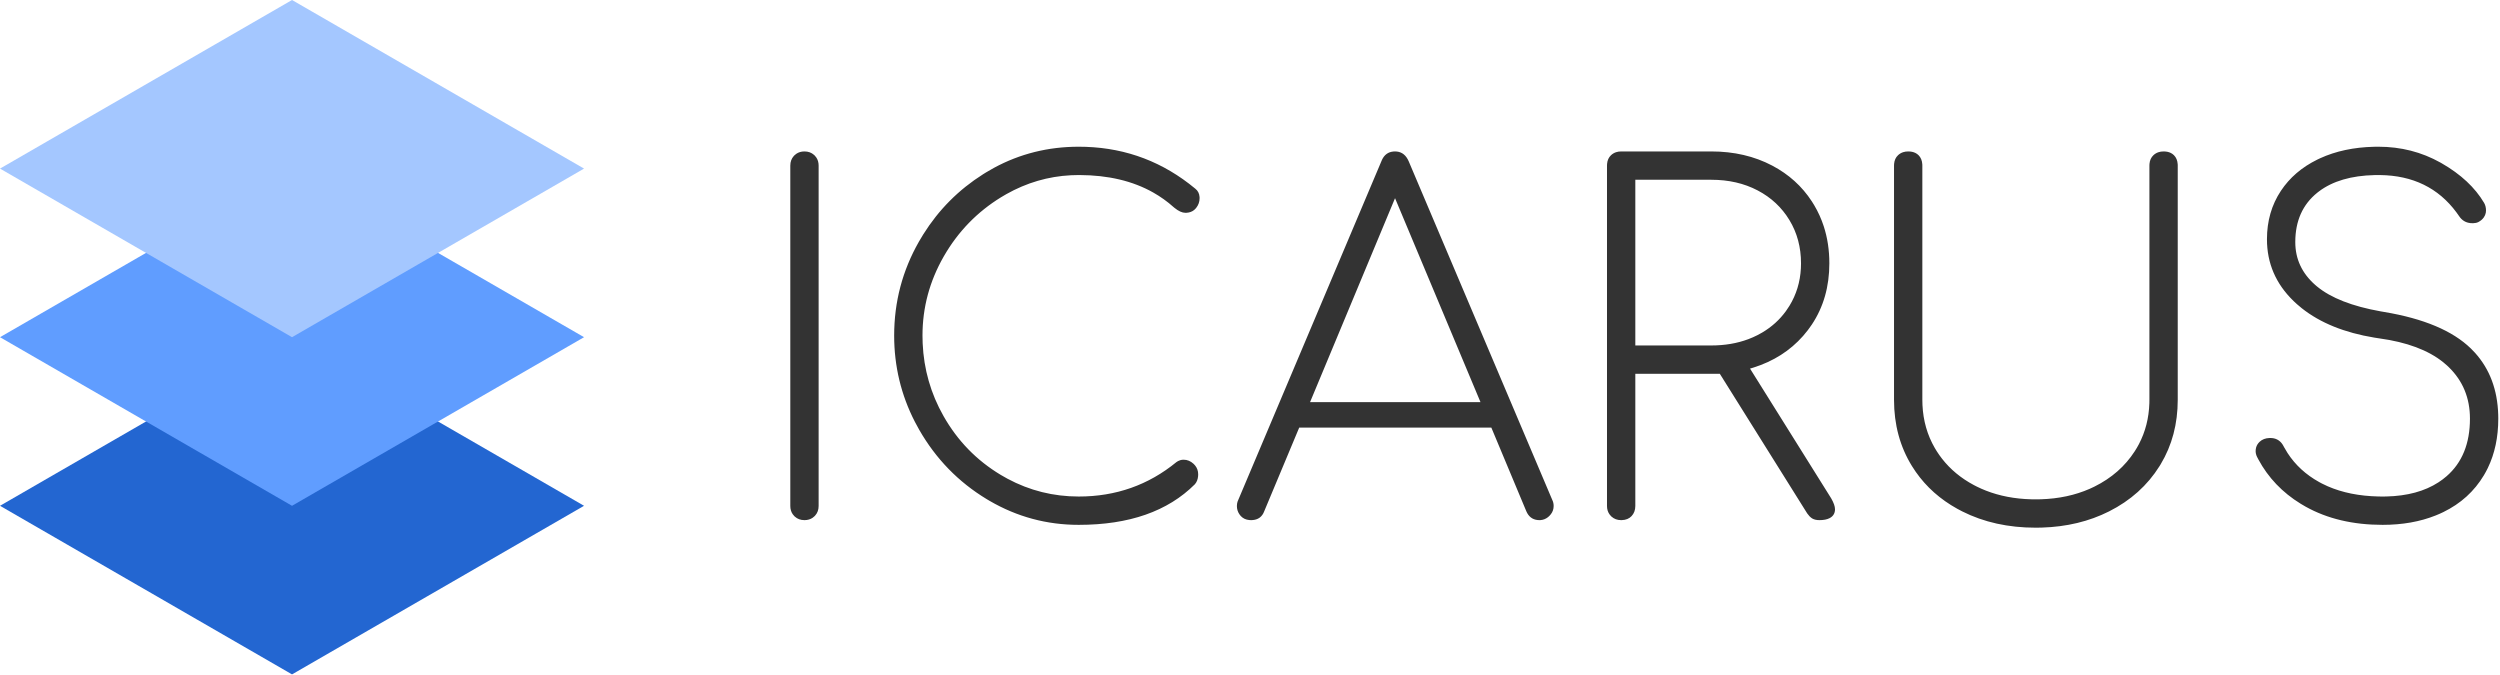
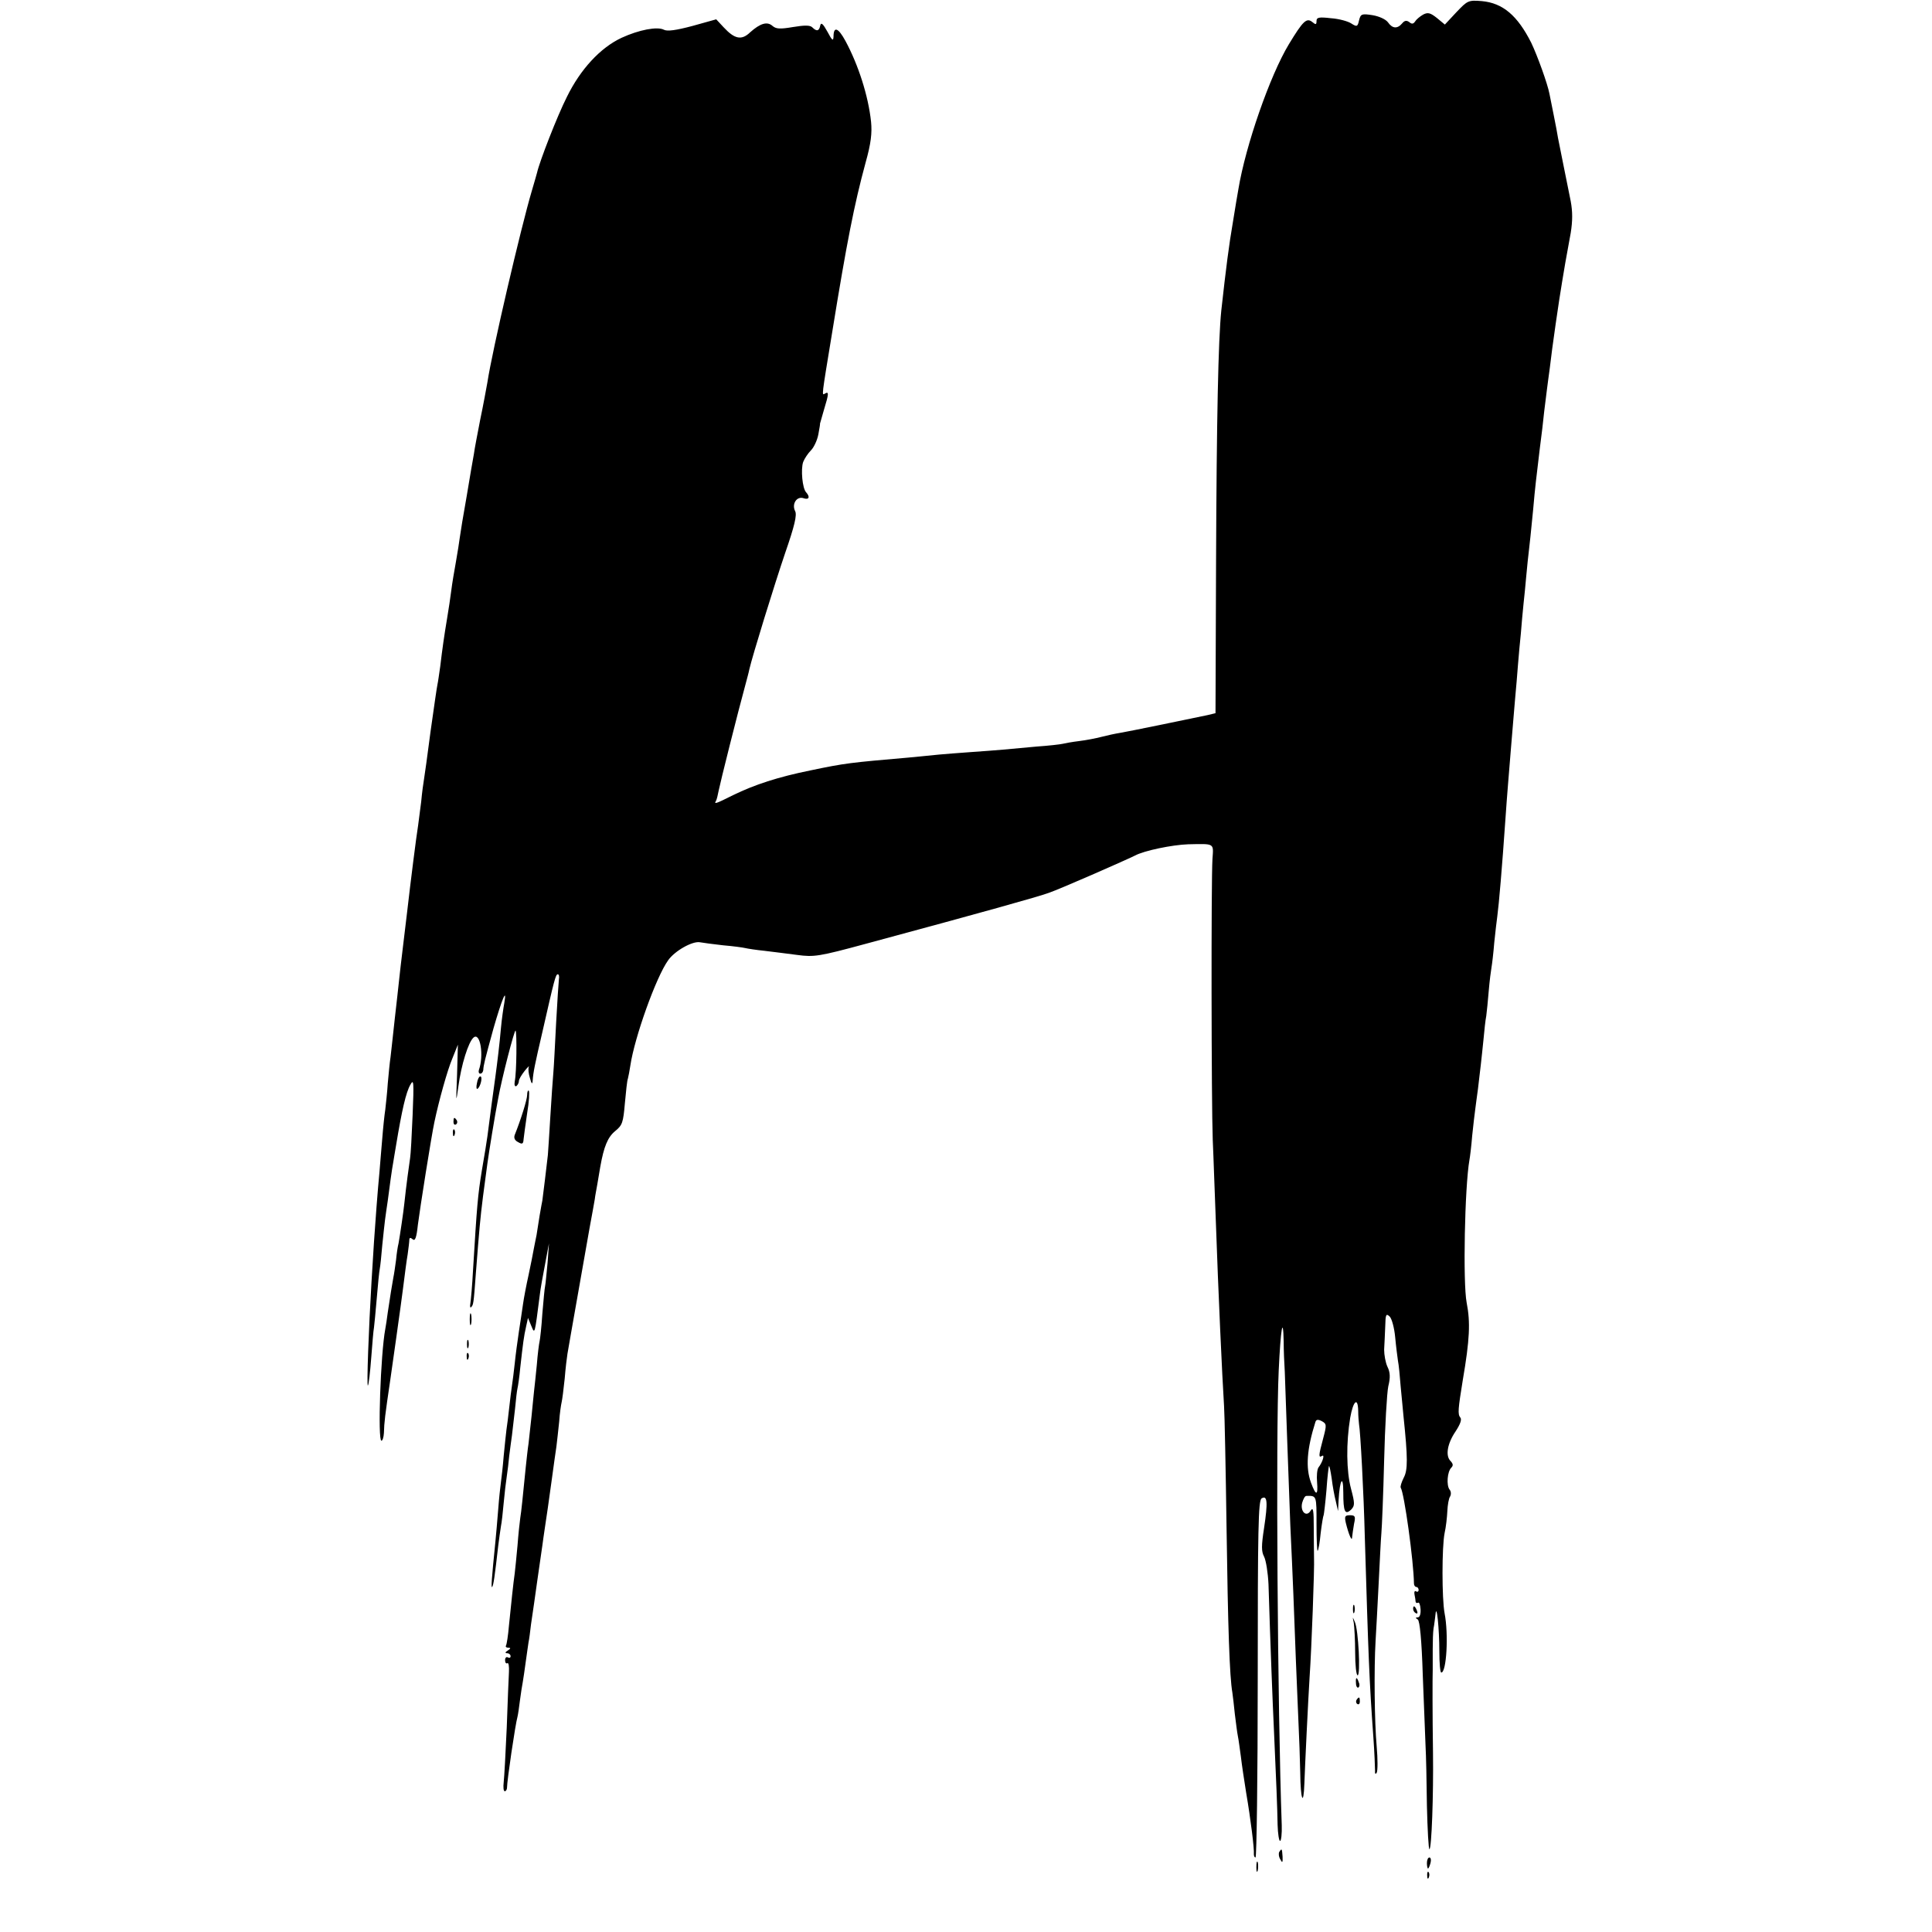
- <svg xmlns="http://www.w3.org/2000/svg" version="1.1" width="949" height="256" viewbox="0 0 949 256">
-   <path fill="#2366d1" d="M110.851 128L221.703 192L110.851 256L0 192Z" />
-   <path fill="#609dff" d="M110.851 64L221.703 128L110.851 192L0 128Z" />
-   <path fill="#a4c7ff" d="M110.851 0L221.703 64L110.851 128L0 64Z" />
-   <g transform="translate(300, 55.695), scale(0.7)" fill="#333">
-     <path d="M 613.888 10.24 L 613.888 137.216 A 60.705 60.705 0 0 0 613.954 140.055 Q 614.553 152.847 620.602 163.316 A 50.135 50.135 0 0 0 621.696 165.12 A 51.598 51.598 0 0 0 624.562 169.185 Q 631.357 177.897 641.762 183.449 A 63.11 63.11 0 0 0 643.456 184.32 A 61.649 61.649 0 0 0 648.369 186.492 Q 659.467 190.833 672.846 191.198 A 90.809 90.809 0 0 0 675.328 191.232 A 90.563 90.563 0 0 0 678.104 191.19 Q 692.78 190.74 704.7 185.489 A 61.259 61.259 0 0 0 707.2 184.32 Q 721.152 177.408 729.088 165.12 A 49.502 49.502 0 0 0 731.322 161.299 Q 736.63 151.203 736.997 139.036 A 60.335 60.335 0 0 0 737.024 137.216 L 737.024 10.24 A 10.857 10.857 0 0 1 737.062 9.315 Q 737.313 6.384 739.2 4.608 A 7.256 7.256 0 0 1 741.925 2.981 Q 743.196 2.56 744.704 2.56 Q 746.956 2.56 748.602 3.369 A 6.472 6.472 0 0 1 750.336 4.608 Q 752.167 6.439 752.361 9.499 A 11.729 11.729 0 0 1 752.384 10.24 L 752.384 137.216 Q 752.384 156.807 743.135 172.194 A 64.077 64.077 0 0 1 742.528 173.184 Q 732.672 188.928 715.136 197.76 Q 698.912 205.931 678.635 206.543 A 109.71 109.71 0 0 1 675.328 206.592 Q 653.056 206.592 635.52 197.76 A 77.835 77.835 0 0 1 632.828 196.338 Q 618.963 188.661 610.337 176.346 A 65.778 65.778 0 0 1 608.256 173.184 Q 598.528 157.44 598.528 137.216 L 598.528 10.24 A 10.857 10.857 0 0 1 598.566 9.315 Q 598.817 6.384 600.704 4.608 A 7.256 7.256 0 0 1 603.429 2.981 Q 604.7 2.56 606.208 2.56 Q 608.46 2.56 610.106 3.369 A 6.472 6.472 0 0 1 611.84 4.608 Q 613.671 6.439 613.865 9.499 A 11.729 11.729 0 0 1 613.888 10.24 Z M 895.488 8.96 A 69.507 69.507 0 0 0 894.88 8.615 Q 879.509 0 861.184 0 A 100.005 100.005 0 0 0 858.79 0.028 Q 842.342 0.422 829.568 6.272 A 61.75 61.75 0 0 0 828.078 6.979 Q 815.456 13.172 808.32 23.936 Q 800.768 35.328 800.768 50.176 Q 800.768 69.697 815.175 83.659 A 59.222 59.222 0 0 0 817.024 85.376 A 60.63 60.63 0 0 0 819.68 87.606 Q 834.727 99.526 859.059 103.529 A 133.91 133.91 0 0 0 861.696 103.936 Q 884.116 107.004 896.419 116.925 A 41.61 41.61 0 0 1 898.432 118.656 A 43.592 43.592 0 0 1 899.28 119.455 Q 910.848 130.653 910.848 147.456 Q 910.848 167.68 898.176 178.688 A 39.281 39.281 0 0 1 893.72 182.034 Q 882.522 189.266 865.531 189.672 A 85.481 85.481 0 0 1 863.488 189.696 A 102.18 102.18 0 0 1 861.3 189.673 Q 845.567 189.336 833.654 184.112 A 55.097 55.097 0 0 1 830.592 182.656 A 56.619 56.619 0 0 1 829.066 181.842 Q 818.274 175.871 811.94 166.114 A 47.528 47.528 0 0 1 809.984 162.816 A 12.115 12.115 0 0 0 809.808 162.46 Q 807.734 158.428 803.571 158.002 A 9.942 9.942 0 0 0 802.56 157.952 A 12.194 12.194 0 0 0 802.217 157.957 Q 798.871 158.051 796.8 160 A 7.449 7.449 0 0 0 796.119 160.731 Q 794.934 162.191 794.688 164.094 A 8.003 8.003 0 0 0 794.624 165.12 A 6.218 6.218 0 0 0 794.708 166.137 Q 794.803 166.708 795.004 167.28 A 7.895 7.895 0 0 0 795.392 168.192 A 65.044 65.044 0 0 0 796.099 169.546 Q 804.091 184.419 819.055 193.615 A 74.4 74.4 0 0 0 821.76 195.2 Q 839.424 205.056 863.488 205.056 Q 879.548 205.056 892.299 199.951 A 62.036 62.036 0 0 0 896.384 198.144 Q 910.592 191.232 918.4 178.176 A 51.186 51.186 0 0 0 920.533 174.225 Q 926.208 162.515 926.208 147.456 A 72.811 72.811 0 0 0 926.178 145.354 Q 925.592 125.061 913.589 111.755 A 49.8 49.8 0 0 0 911.36 109.44 Q 896.512 94.976 864.256 89.6 A 157.882 157.882 0 0 1 862.446 89.288 Q 839.242 85.142 827.904 75.776 A 41.218 41.218 0 0 1 826.977 74.987 Q 816.128 65.472 816.128 51.712 A 49.293 49.293 0 0 1 816.128 51.578 Q 816.175 34.522 828.032 24.96 A 35.234 35.234 0 0 1 828.891 24.289 Q 840.118 15.794 859.213 15.381 A 91.194 91.194 0 0 1 861.184 15.36 A 73.044 73.044 0 0 1 862.037 15.365 Q 888.747 15.677 903.514 35.593 A 59.37 59.37 0 0 1 904.96 37.632 Q 907.22 41.022 911.076 41.419 A 10.261 10.261 0 0 0 912.128 41.472 A 14.543 14.543 0 0 0 912.743 41.459 Q 914.336 41.392 915.2 40.96 A 10.655 10.655 0 0 0 915.336 40.891 Q 916.348 40.366 917.135 39.681 A 7.607 7.607 0 0 0 918.4 38.272 Q 919.197 37.122 919.442 35.787 A 6.761 6.761 0 0 0 919.552 34.56 Q 919.552 32.256 918.528 30.464 Q 911.104 17.92 895.488 8.96 Z M 160.311 0.068 A 110.648 110.648 0 0 0 156.416 0 Q 131.565 0 110.402 11.483 A 99.343 99.343 0 0 0 106.112 13.952 A 109.009 109.009 0 0 0 104.543 14.926 Q 84.677 27.489 72.14 47.479 A 111.393 111.393 0 0 0 69.76 51.456 Q 56.32 75.008 56.32 102.4 Q 56.32 127.331 67.56 149.187 A 107.592 107.592 0 0 0 69.888 153.472 Q 83.456 177.152 106.496 191.104 A 103.444 103.444 0 0 0 108.082 192.045 Q 130.459 205.056 156.416 205.056 Q 197.376 205.056 219.392 183.04 Q 220.918 181.296 221.145 178.624 A 11.364 11.364 0 0 0 221.184 177.664 Q 221.184 174.906 219.514 172.852 A 8.614 8.614 0 0 0 218.752 172.032 A 10.501 10.501 0 0 0 218.638 171.925 Q 216.248 169.728 213.248 169.728 A 6.244 6.244 0 0 0 211.549 169.961 Q 210.906 170.141 210.291 170.463 A 7.508 7.508 0 0 0 209.408 171.008 Q 186.624 189.696 156.416 189.696 Q 135.765 189.696 117.743 180.022 A 87.237 87.237 0 0 1 114.048 177.92 Q 94.464 166.144 83.072 146.048 Q 72.704 127.758 71.772 106.604 A 95.549 95.549 0 0 1 71.68 102.4 Q 71.68 79.616 83.2 59.52 A 97.348 97.348 0 0 1 83.35 59.26 Q 94.847 39.346 114.304 27.392 A 88.056 88.056 0 0 1 117.155 25.713 Q 133.663 16.406 152.218 15.466 A 82.911 82.911 0 0 1 156.416 15.36 A 117.212 117.212 0 0 1 156.817 15.361 Q 180.184 15.441 196.829 24.848 A 63.01 63.01 0 0 1 207.872 32.768 A 23.034 23.034 0 0 0 208.339 33.158 Q 211.641 35.84 214.272 35.84 A 9.974 9.974 0 0 0 214.911 35.82 Q 217.343 35.664 219.009 34.296 A 6.873 6.873 0 0 0 219.904 33.408 A 9.994 9.994 0 0 0 220.133 33.126 Q 221.952 30.799 221.952 27.904 A 8.988 8.988 0 0 0 221.929 27.259 Q 221.724 24.398 219.648 22.784 A 110.881 110.881 0 0 0 219.543 22.697 Q 193.686 1.244 160.311 0.068 Z M 551.168 198.4 L 504.064 123.136 L 499.456 123.136 L 458.24 123.136 L 458.24 194.816 Q 458.24 198.144 456.192 200.32 Q 454.232 202.403 450.865 202.492 A 11.487 11.487 0 0 1 450.56 202.496 Q 447.452 202.496 445.349 200.598 A 7.871 7.871 0 0 1 445.056 200.32 A 7.525 7.525 0 0 1 444.182 199.275 Q 442.889 197.403 442.88 194.85 A 10.179 10.179 0 0 1 442.88 194.816 L 442.88 10.24 A 10.857 10.857 0 0 1 442.918 9.315 Q 443.169 6.384 445.056 4.608 A 7.256 7.256 0 0 1 447.781 2.981 Q 449.052 2.56 450.56 2.56 L 499.456 2.56 Q 517.888 2.56 532.48 10.24 Q 545.954 17.332 553.971 29.662 A 58.968 58.968 0 0 1 555.264 31.744 A 56.737 56.737 0 0 1 560.414 43.13 Q 563.456 52.468 563.456 63.232 Q 563.456 82.2 553.946 96.465 A 56.692 56.692 0 0 1 551.808 99.456 A 58.849 58.849 0 0 1 549.212 102.618 Q 538.621 114.637 522.253 119.779 A 72.195 72.195 0 0 1 520.448 120.32 L 564.48 190.72 Q 566.528 194.304 566.528 196.608 A 6.599 6.599 0 0 1 566.478 197.436 Q 566.253 199.208 565.035 200.395 A 5.625 5.625 0 0 1 564.352 200.96 A 6.473 6.473 0 0 1 563.547 201.443 Q 561.472 202.496 558.08 202.496 Q 555.751 202.496 554.27 201.649 A 4.911 4.911 0 0 1 553.984 201.472 Q 552.654 200.585 551.515 198.93 A 14.447 14.447 0 0 1 551.168 198.4 Z M 399.104 197.632 L 380.16 152.32 L 275.968 152.32 L 257.024 197.632 Q 255.324 202.248 250.396 202.483 A 11.297 11.297 0 0 1 249.856 202.496 A 10.258 10.258 0 0 1 248.931 202.455 Q 246.143 202.203 244.4 200.383 A 6.997 6.997 0 0 1 244.224 200.192 A 8.678 8.678 0 0 1 243.477 199.224 Q 242.176 197.264 242.176 194.816 A 7.805 7.805 0 0 1 242.282 193.521 A 7.181 7.181 0 0 1 242.944 191.488 L 320.512 7.936 A 12.196 12.196 0 0 1 320.852 7.129 Q 322.805 2.936 327.14 2.591 A 10.038 10.038 0 0 1 327.936 2.56 A 9.004 9.004 0 0 1 328.947 2.615 Q 333.29 3.106 335.36 7.936 L 413.184 191.488 Q 413.952 193.024 413.952 194.816 A 7.64 7.64 0 0 1 413.846 196.101 Q 413.457 198.383 411.648 200.192 A 9.044 9.044 0 0 1 410.871 200.886 Q 409.083 202.303 406.879 202.473 A 7.908 7.908 0 0 1 406.272 202.496 A 9.93 9.93 0 0 1 405.339 202.453 Q 400.96 202.04 399.104 197.632 Z M 15.36 10.24 L 15.36 194.816 Q 15.36 197.924 13.462 200.027 A 7.871 7.871 0 0 1 13.184 200.32 A 7.525 7.525 0 0 1 12.139 201.194 Q 10.267 202.487 7.714 202.496 A 10.179 10.179 0 0 1 7.68 202.496 Q 4.572 202.496 2.469 200.598 A 7.871 7.871 0 0 1 2.176 200.32 A 7.525 7.525 0 0 1 1.302 199.275 Q 0.009 197.403 0 194.85 A 10.179 10.179 0 0 1 0 194.816 L 0 10.24 Q 0 7.132 1.898 5.029 A 7.871 7.871 0 0 1 2.176 4.736 A 7.525 7.525 0 0 1 3.221 3.862 Q 5.093 2.569 7.646 2.56 A 10.179 10.179 0 0 1 7.68 2.56 Q 10.788 2.56 12.891 4.458 A 7.871 7.871 0 0 1 13.184 4.736 A 7.525 7.525 0 0 1 14.058 5.781 Q 15.351 7.653 15.36 10.206 A 10.179 10.179 0 0 1 15.36 10.24 Z M 281.856 138.496 L 374.272 138.496 L 327.936 27.904 L 281.856 138.496 Z M 458.24 107.776 L 499.456 107.776 Q 510.418 107.776 519.519 104.362 A 48.175 48.175 0 0 0 524.544 102.144 A 47.471 47.471 0 0 0 527.059 100.761 Q 534.75 96.219 539.878 89.183 A 43.678 43.678 0 0 0 541.824 86.272 Q 547.436 77.109 548.027 65.896 A 50.673 50.673 0 0 0 548.096 63.232 Q 548.096 50.176 541.824 39.808 Q 535.552 29.44 524.544 23.68 Q 513.536 17.92 499.456 17.92 L 458.24 17.92 L 458.24 107.776 Z" vector-effect="non-scaling-stroke" />
+ <svg xmlns="http://www.w3.org/2000/svg" version="1.0" width="700pt" height="700pt" viewBox="0 0 700 700" preserveAspectRatio="xMidYMid meet">
+   <g transform="translate(0,700) scale(0.1,-0.1)" fill="#000000" stroke="none">
+     <path d="M5277 6956 l-42 -45 -29 24 c-24 19 -33 21 -50 12 -12 -7 -25 -18 -29 -25 -6 -9 -12 -10 -21 -2 -10 7 -17 6 -26 -5 -17 -20 -35 -19 -51 4 -8 11 -32 22 -56 26 -39 6 -43 5 -49 -19 -5 -23 -8 -24 -28 -11 -12 8 -45 17 -74 19 -43 5 -52 3 -52 -10 0 -14 -3 -14 -15 -4 -21 17 -34 4 -85 -80 -69 -114 -157 -368 -183 -525 -3 -16 -12 -70 -20 -120 -14 -81 -25 -166 -42 -320 -11 -106 -17 -391 -19 -915 l-2 -544 -29 -7 c-100 -21 -285 -59 -315 -64 -19 -3 -51 -10 -70 -15 -19 -5 -55 -12 -80 -15 -25 -3 -52 -8 -60 -10 -8 -2 -51 -7 -95 -10 -44 -4 -98 -9 -120 -11 -22 -2 -75 -6 -118 -9 -42 -3 -94 -7 -115 -9 -20 -2 -71 -7 -112 -11 -208 -18 -228 -20 -352 -46 -119 -24 -204 -52 -282 -90 -62 -31 -70 -34 -62 -21 3 5 7 22 10 38 5 26 69 282 97 384 5 19 12 44 14 55 11 48 89 301 130 422 34 98 43 137 36 151 -13 25 5 55 30 47 20 -7 25 4 10 21 -14 14 -20 84 -11 110 5 13 18 32 28 42 11 11 23 37 27 58 4 22 7 39 6 39 0 0 6 22 14 49 18 59 19 69 4 60 -12 -7 -13 -16 26 221 53 327 80 464 121 615 20 71 24 108 20 149 -10 94 -46 206 -93 293 -26 48 -43 54 -43 15 -1 -17 -5 -14 -22 18 -16 29 -23 35 -26 23 -4 -21 -13 -23 -29 -7 -8 8 -28 8 -70 1 -47 -8 -61 -7 -74 4 -19 17 -44 10 -81 -23 -31 -30 -56 -25 -96 18 l-27 29 -86 -24 c-60 -16 -91 -20 -103 -14 -24 13 -91 0 -154 -29 -77 -36 -149 -114 -198 -214 -35 -69 -99 -234 -108 -274 -1 -5 -10 -35 -19 -66 -40 -135 -144 -581 -161 -694 -4 -22 -15 -83 -26 -135 -10 -52 -21 -108 -23 -125 -3 -16 -15 -85 -26 -152 -12 -67 -23 -134 -25 -150 -2 -15 -8 -55 -14 -88 -6 -33 -14 -80 -17 -105 -3 -25 -10 -70 -15 -100 -11 -66 -17 -108 -25 -175 -4 -27 -8 -57 -10 -65 -2 -8 -13 -85 -25 -170 -11 -85 -22 -164 -24 -175 -2 -11 -7 -47 -10 -80 -4 -33 -9 -71 -11 -85 -7 -43 -27 -202 -40 -315 -3 -27 -10 -84 -15 -125 -5 -41 -12 -100 -15 -130 -3 -30 -8 -71 -10 -90 -2 -19 -7 -60 -10 -90 -3 -30 -8 -71 -10 -90 -3 -19 -7 -62 -10 -95 -2 -33 -7 -76 -9 -95 -3 -19 -8 -66 -11 -105 -3 -38 -8 -92 -10 -120 -7 -73 -15 -181 -20 -255 -2 -36 -6 -101 -9 -145 -10 -167 -18 -380 -13 -375 3 3 8 48 12 100 4 52 8 101 10 110 1 8 6 56 10 105 4 50 9 98 11 108 2 10 6 48 9 85 4 37 8 78 10 92 2 14 6 45 10 70 6 47 15 114 20 140 1 8 6 35 10 60 21 127 36 193 52 220 12 22 13 11 8 -110 -3 -74 -7 -144 -9 -155 -3 -19 -15 -107 -21 -165 -3 -30 -16 -117 -21 -145 -3 -11 -7 -38 -9 -60 -3 -22 -7 -51 -10 -65 -5 -28 -11 -64 -20 -125 -3 -23 -7 -50 -9 -60 -17 -90 -28 -405 -14 -405 4 0 8 12 9 28 1 39 4 63 23 192 9 63 19 133 22 155 3 22 7 51 9 65 2 14 9 63 15 110 6 47 13 103 17 125 3 22 6 46 6 52 0 9 4 10 12 3 9 -8 14 5 19 52 7 56 49 322 60 373 16 76 47 188 65 230 l20 50 -3 -110 c-4 -102 -4 -105 5 -40 10 76 36 160 55 176 24 20 38 -65 19 -118 -2 -7 0 -13 5 -13 6 0 10 6 11 13 1 19 5 34 37 151 30 104 50 154 39 91 -3 -16 -9 -57 -12 -90 -5 -58 -13 -123 -20 -175 -4 -28 -24 -175 -29 -217 -2 -16 -11 -71 -20 -123 -15 -91 -18 -129 -32 -360 -3 -58 -8 -113 -10 -124 -2 -10 0 -16 3 -12 8 8 9 10 17 121 13 167 16 200 26 280 6 44 13 98 16 120 5 37 27 174 39 235 13 73 59 250 63 246 5 -6 4 -152 -3 -184 -2 -13 0 -20 6 -17 5 4 9 12 9 18 0 7 10 23 21 37 11 14 18 20 15 14 -3 -6 -1 -24 4 -40 6 -22 9 -24 10 -9 2 30 8 59 35 175 43 189 48 210 56 210 4 0 6 -8 4 -18 -1 -10 -6 -81 -10 -157 -4 -77 -8 -158 -10 -180 -2 -22 -7 -94 -11 -160 -4 -66 -8 -129 -9 -140 -3 -29 -19 -159 -20 -165 -1 -3 -5 -27 -10 -55 -4 -27 -9 -59 -11 -70 -2 -11 -7 -33 -10 -50 -3 -16 -11 -59 -19 -95 -8 -36 -17 -83 -20 -105 -3 -22 -10 -67 -15 -100 -5 -33 -12 -85 -15 -115 -3 -30 -8 -66 -10 -80 -2 -14 -7 -50 -10 -80 -3 -30 -8 -66 -10 -80 -2 -14 -6 -56 -10 -95 -3 -38 -8 -81 -10 -95 -2 -14 -7 -59 -10 -100 -3 -41 -8 -93 -10 -115 -14 -139 -16 -169 -12 -165 5 5 10 42 22 148 3 26 8 58 10 72 3 14 7 52 10 85 3 33 8 76 11 95 3 19 7 53 9 75 3 22 7 56 10 75 2 19 7 62 11 95 3 33 7 67 9 75 2 8 7 42 10 75 10 89 13 113 21 148 l7 32 12 -29 c13 -31 12 -34 31 114 2 19 11 69 19 110 l14 75 -5 -70 c-4 -38 -7 -77 -9 -85 -2 -8 -6 -53 -10 -100 -3 -47 -8 -92 -10 -100 -2 -8 -7 -46 -10 -85 -4 -38 -8 -81 -10 -95 -1 -14 -6 -54 -9 -90 -4 -36 -9 -81 -11 -100 -3 -19 -7 -57 -10 -85 -11 -110 -16 -161 -20 -185 -2 -14 -7 -59 -10 -100 -4 -41 -8 -86 -10 -100 -5 -34 -13 -111 -21 -190 -3 -36 -8 -68 -11 -73 -2 -4 2 -7 9 -7 9 0 9 -3 -2 -10 -10 -6 -11 -10 -2 -10 6 0 12 -5 12 -11 0 -5 -4 -7 -10 -4 -5 3 -10 -1 -10 -10 0 -9 4 -14 8 -11 5 3 7 -12 6 -32 -1 -20 -5 -111 -8 -202 -4 -91 -9 -180 -11 -197 -2 -18 -1 -33 4 -33 4 0 8 6 8 13 0 25 30 229 38 257 2 8 6 35 9 60 3 25 8 54 10 65 2 11 7 45 11 75 4 30 9 62 10 70 2 8 6 38 9 65 4 28 9 61 11 75 3 21 17 122 30 210 2 14 6 45 10 70 8 52 10 67 25 175 6 44 13 95 16 114 2 18 7 59 10 90 2 31 7 63 9 71 2 8 7 46 11 85 3 38 8 78 10 90 2 11 8 45 13 75 24 137 53 302 67 380 9 47 17 94 19 105 1 11 6 35 9 53 3 17 8 47 11 65 13 73 27 107 54 129 26 21 29 31 35 100 4 43 8 83 11 90 2 7 6 29 9 48 15 101 93 320 137 381 24 34 88 70 115 65 11 -2 48 -7 84 -11 36 -3 72 -8 80 -10 8 -2 40 -7 70 -10 30 -4 84 -10 119 -15 60 -8 77 -6 250 41 434 117 619 169 661 184 41 14 271 115 312 135 33 18 135 39 193 41 97 2 92 5 88 -53 -5 -78 -4 -885 1 -1018 3 -63 7 -194 11 -290 9 -260 23 -565 30 -675 2 -27 6 -225 9 -440 5 -362 11 -540 21 -597 2 -13 6 -48 9 -78 4 -30 8 -66 11 -80 3 -14 7 -47 11 -75 3 -27 12 -86 19 -130 16 -93 30 -205 28 -223 0 -6 2 -12 6 -12 4 0 8 291 8 646 0 543 2 647 14 655 21 13 23 -14 9 -107 -10 -65 -10 -85 0 -104 7 -14 14 -58 16 -100 7 -228 15 -429 20 -535 8 -178 12 -273 13 -337 1 -32 5 -58 9 -58 4 0 7 26 6 57 -15 416 -22 1417 -11 1647 7 152 16 204 18 105 0 -30 2 -79 4 -109 1 -30 5 -145 9 -255 4 -110 9 -245 11 -300 9 -188 14 -320 20 -485 4 -91 8 -199 10 -240 2 -41 5 -119 6 -173 1 -98 12 -126 15 -39 2 60 14 309 19 387 7 100 18 398 16 430 0 17 -1 66 -1 110 0 62 -2 76 -11 62 -15 -26 -39 -4 -31 28 4 14 10 25 15 25 38 1 37 2 37 -102 0 -56 2 -99 4 -97 3 2 8 31 11 64 4 33 9 63 11 66 1 3 6 43 10 90 3 46 8 86 9 87 2 2 6 -18 10 -45 3 -26 10 -64 15 -83 l8 -35 2 40 c4 74 17 95 17 27 0 -69 6 -83 29 -61 13 14 13 22 -1 75 -17 64 -18 166 -3 257 11 62 28 77 29 25 0 -18 2 -40 3 -48 5 -26 17 -248 21 -410 13 -431 16 -519 31 -725 4 -55 6 -109 6 -120 -1 -12 2 -15 6 -8 4 7 4 50 0 95 -8 88 -10 282 -4 383 2 33 7 125 11 205 4 80 8 163 10 185 2 22 7 141 10 264 3 123 10 244 15 268 8 32 7 51 -3 71 -7 15 -12 43 -12 62 1 19 3 57 4 85 1 43 3 47 16 35 8 -8 17 -42 20 -75 3 -33 8 -71 10 -85 3 -14 7 -56 10 -95 4 -38 8 -86 10 -105 16 -153 16 -196 1 -224 -8 -16 -13 -32 -11 -36 13 -20 47 -267 48 -347 0 -7 4 -13 9 -13 4 0 8 -5 8 -11 0 -5 -4 -8 -9 -5 -5 4 -8 -2 -6 -11 2 -10 4 -22 4 -26 1 -5 4 -6 9 -4 4 3 8 -8 9 -24 1 -17 -3 -29 -10 -29 -9 0 -9 -2 0 -8 7 -5 14 -72 18 -202 4 -107 9 -222 10 -255 2 -33 4 -131 5 -218 2 -86 6 -157 9 -157 8 0 15 196 13 350 -2 138 -2 269 -1 300 0 14 0 48 0 75 0 28 1 61 3 75 3 14 5 36 7 50 4 46 14 -51 14 -133 0 -42 3 -77 7 -77 19 0 27 138 12 215 -10 53 -10 240 0 290 5 22 9 58 10 80 1 22 5 46 10 53 4 7 4 18 -2 25 -12 16 -8 65 6 79 8 8 7 14 -2 24 -20 19 -12 64 18 108 17 26 23 43 17 50 -10 12 -8 31 9 136 25 146 28 209 14 280 -14 72 -7 420 10 517 2 10 7 50 10 88 4 39 9 81 11 95 2 14 6 48 10 75 3 28 8 66 10 85 2 19 7 62 10 94 3 33 7 71 10 85 2 14 6 55 9 91 3 36 8 74 10 85 2 11 7 52 10 90 4 39 9 81 11 95 6 45 17 172 30 360 2 30 6 84 9 120 3 36 8 97 11 135 3 39 8 93 10 120 2 28 7 79 10 115 3 36 7 90 10 120 3 30 8 80 10 110 3 30 7 75 10 100 2 25 7 72 10 105 4 33 8 74 10 90 2 17 6 62 10 100 7 81 11 111 24 220 6 44 13 105 16 135 4 30 8 66 10 80 2 14 6 48 10 75 8 72 34 251 45 315 9 56 11 66 31 176 7 44 7 77 0 115 -6 30 -18 88 -26 129 -8 41 -17 86 -20 100 -2 14 -9 50 -15 80 -6 30 -13 66 -16 80 -7 37 -44 139 -66 185 -50 99 -103 144 -179 151 -49 4 -52 2 -92 -40z m-483 -5168 c-17 -63 -17 -71 -4 -63 11 7 2 -23 -13 -42 -5 -7 -7 -31 -5 -53 4 -50 -4 -51 -22 -2 -20 54 -15 122 16 220 3 9 9 10 23 3 18 -10 18 -14 5 -63z" />
+     <path d="M1728 3075 c-3 -13 -2 -22 2 -20 11 7 20 45 10 45 -4 0 -10 -11 -12 -25z" />
+     <path d="M1910 3033 c0 -17 -23 -90 -45 -145 -4 -11 0 -20 12 -26 15 -9 19 -7 20 10 1 11 7 53 13 95 7 41 9 77 6 81 -3 3 -6 -4 -6 -15z" />
+     <path d="M1643 2935 c0 -8 4 -12 9 -9 5 3 6 10 3 15 -9 13 -12 11 -12 -6z" />
+     <path d="M1641 2894 c0 -11 3 -14 6 -6 3 7 2 16 -1 19 -3 4 -6 -2 -5 -13z" />
+     <path d="M1702 2220 c0 -19 2 -27 5 -17 2 9 2 25 0 35 -3 9 -5 1 -5 -18z" />
+     <path d="M1692 2130 c0 -14 2 -19 5 -12 2 6 2 18 0 25 -3 6 -5 1 -5 -13z" />
+     <path d="M1691 2084 c0 -11 3 -14 6 -6 3 7 2 16 -1 19 -3 4 -6 -2 -5 -13z" />
+     <path d="M4876 1483 c11 -45 23 -71 23 -52 1 9 4 31 7 48 6 27 4 31 -15 31 -18 0 -20 -4 -15 -27z" />
+     <path d="M4902 1170 c0 -14 2 -19 5 -12 2 6 2 18 0 25 -3 6 -5 1 -5 -13z" />
+     <path d="M5120 1171 c0 -6 4 -13 10 -16 6 -3 7 1 4 9 -7 18 -14 21 -14 7z" />
+     <path d="M4905 1120 c2 -14 5 -62 5 -107 0 -46 4 -83 9 -83 11 0 3 164 -10 193 -9 21 -9 21 -4 -3z" />
+     <path d="M4913 901 c0 -11 5 -18 9 -15 4 3 5 11 1 19 -7 21 -12 19 -10 -4z" />
+     <path d="M4915 841 c-3 -5 -2 -12 3 -15 5 -3 9 1 9 9 0 17 -3 19 -12 6z" />
+     <path d="M4635 290 c-3 -5 -2 -18 4 -27 7 -14 9 -12 8 10 -2 30 -3 31 -12 17z" />
+     <path d="M5170 250 c0 -11 2 -20 4 -20 2 0 6 9 9 20 3 11 1 20 -4 20 -5 0 -9 -9 -9 -20z" />
+     <path d="M4552 235 c0 -16 2 -22 5 -12 2 9 2 23 0 30 -3 6 -5 -1 -5 -18z" />
+     <path d="M5171 204 c0 -11 3 -14 6 -6 3 7 2 16 -1 19 -3 4 -6 -2 -5 -13z" />
  </g>
</svg>
